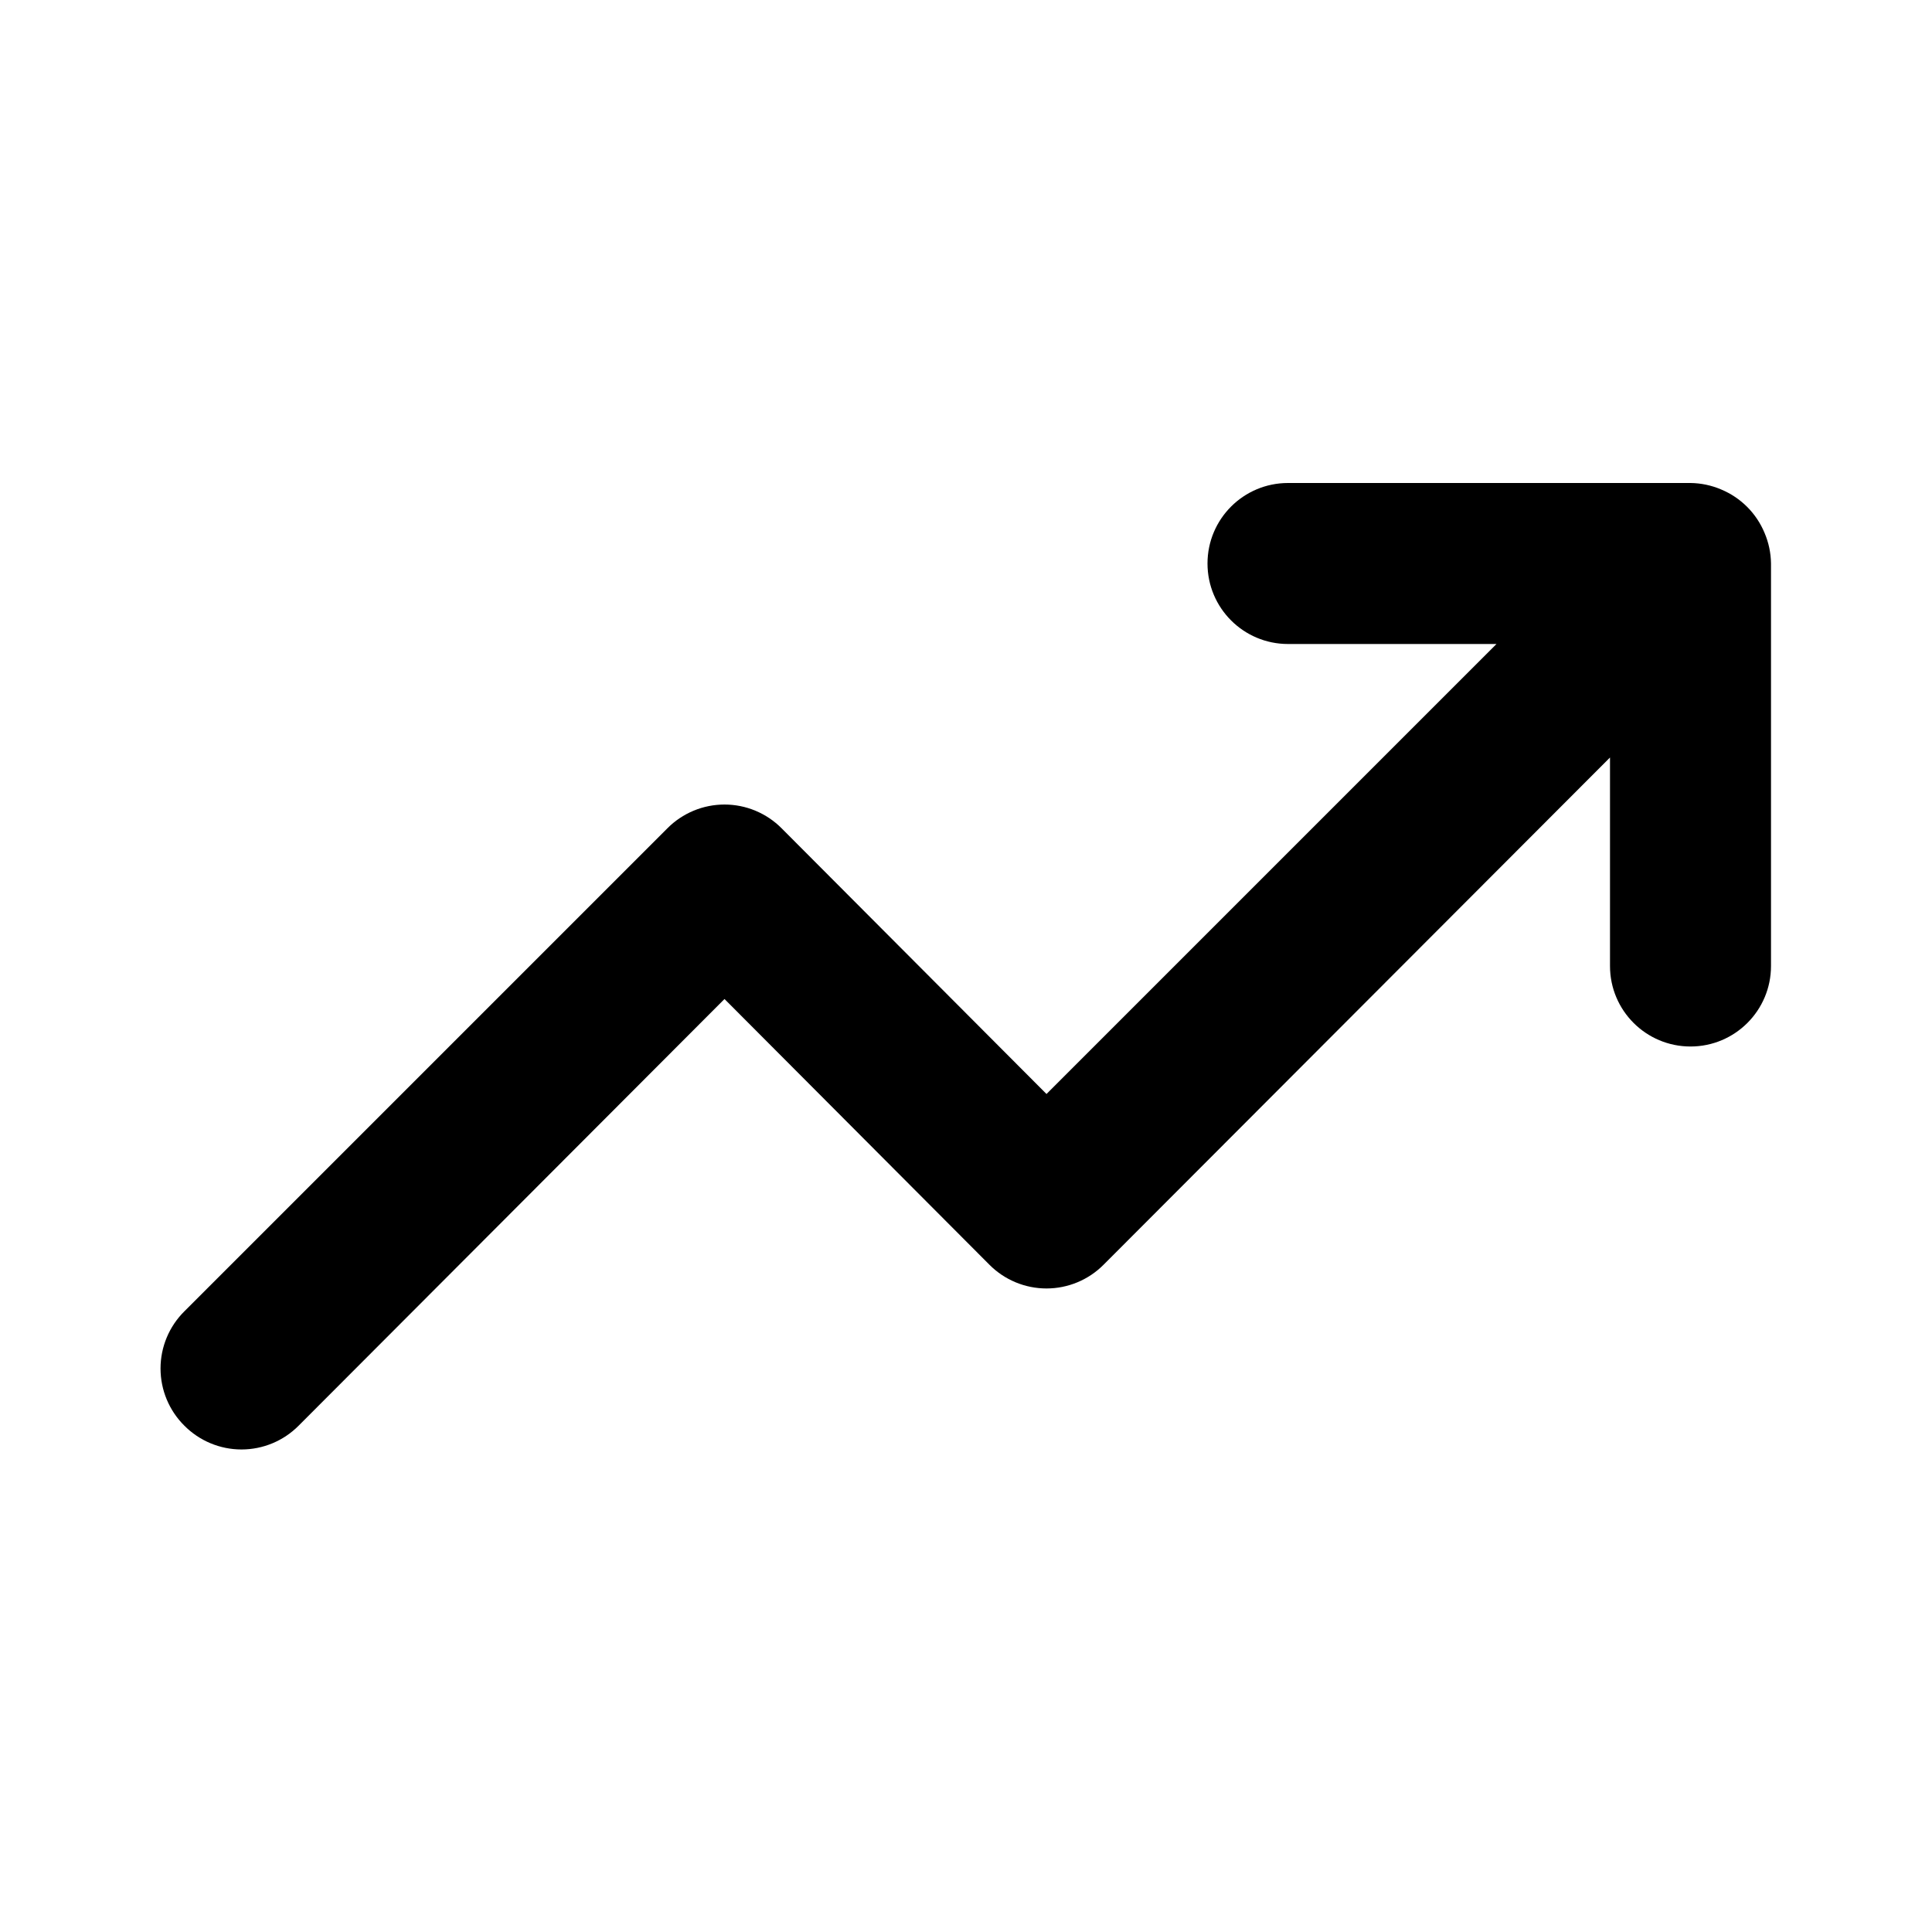
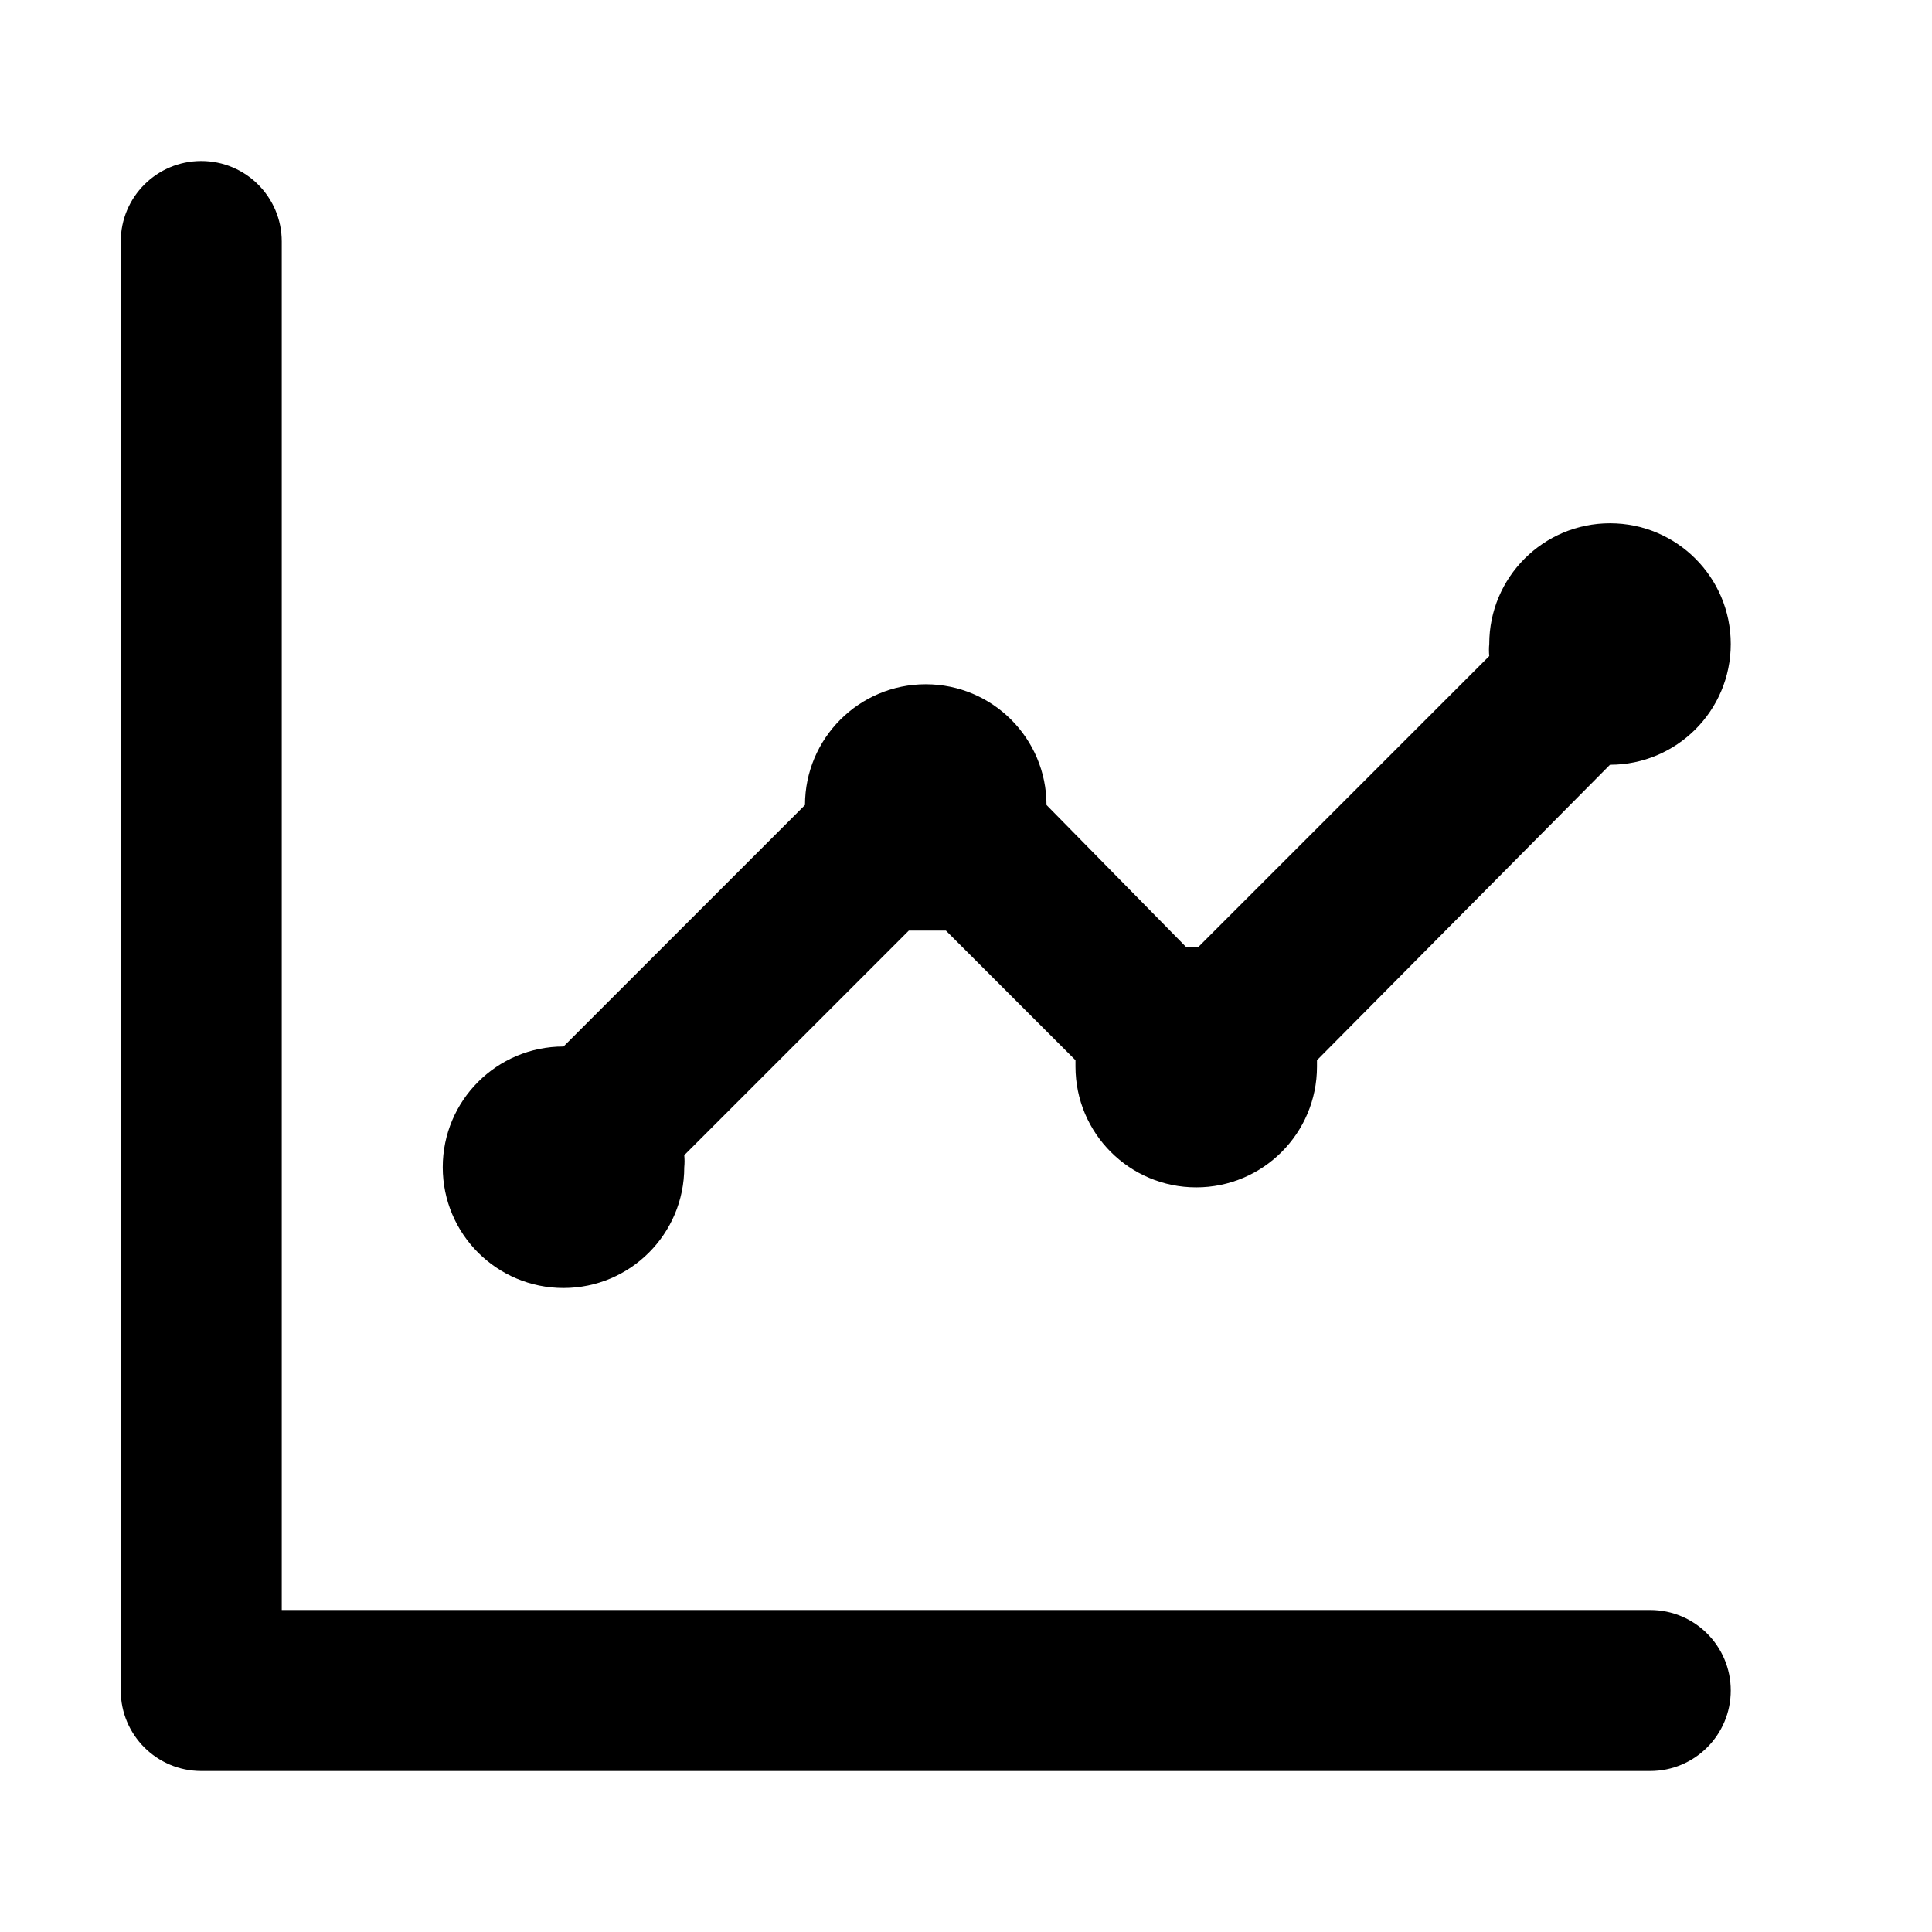
<svg xmlns="http://www.w3.org/2000/svg" viewBox="0 0 24 24">
-   <path d="M21.92,6.62a1,1,0,0,0-.54-.54A1,1,0,0,0,21,6H16a1,1,0,0,0,0,2h2.59L13,13.59l-3.29-3.3a1,1,0,0,0-1.42,0l-6,6a1,1,0,0,0,0,1.42,1,1,0,0,0,1.42,0L9,12.41l3.29,3.3a1,1,0,0,0,1.42,0L20,9.41V12a1,1,0,0,0,2,0V7A1,1,0,0,0,21.92,6.62Z" />
+   <path d="M7,16a1.5,1.5,0,0,0,1.5-1.5.77.77,0,0,0,0-.15l2.79-2.79.23,0,.23,0,1.61,1.61s0,.05,0,.08a1.5,1.5,0,1,0,3,0v-.08L20,9.5h0A1.5,1.5,0,1,0,18.5,8a.77.77,0,0,0,0,.15l-3.61,3.61h-.16L13,10a1.49,1.49,0,0,0-3,0L7,13H7a1.5,1.5,0,0,0,0,3Zm13.5,4H3.5V3a1,1,0,0,0-2,0V21a1,1,0,0,0,1,1h18a1,1,0,0,0,0-2Z" />
</svg>
